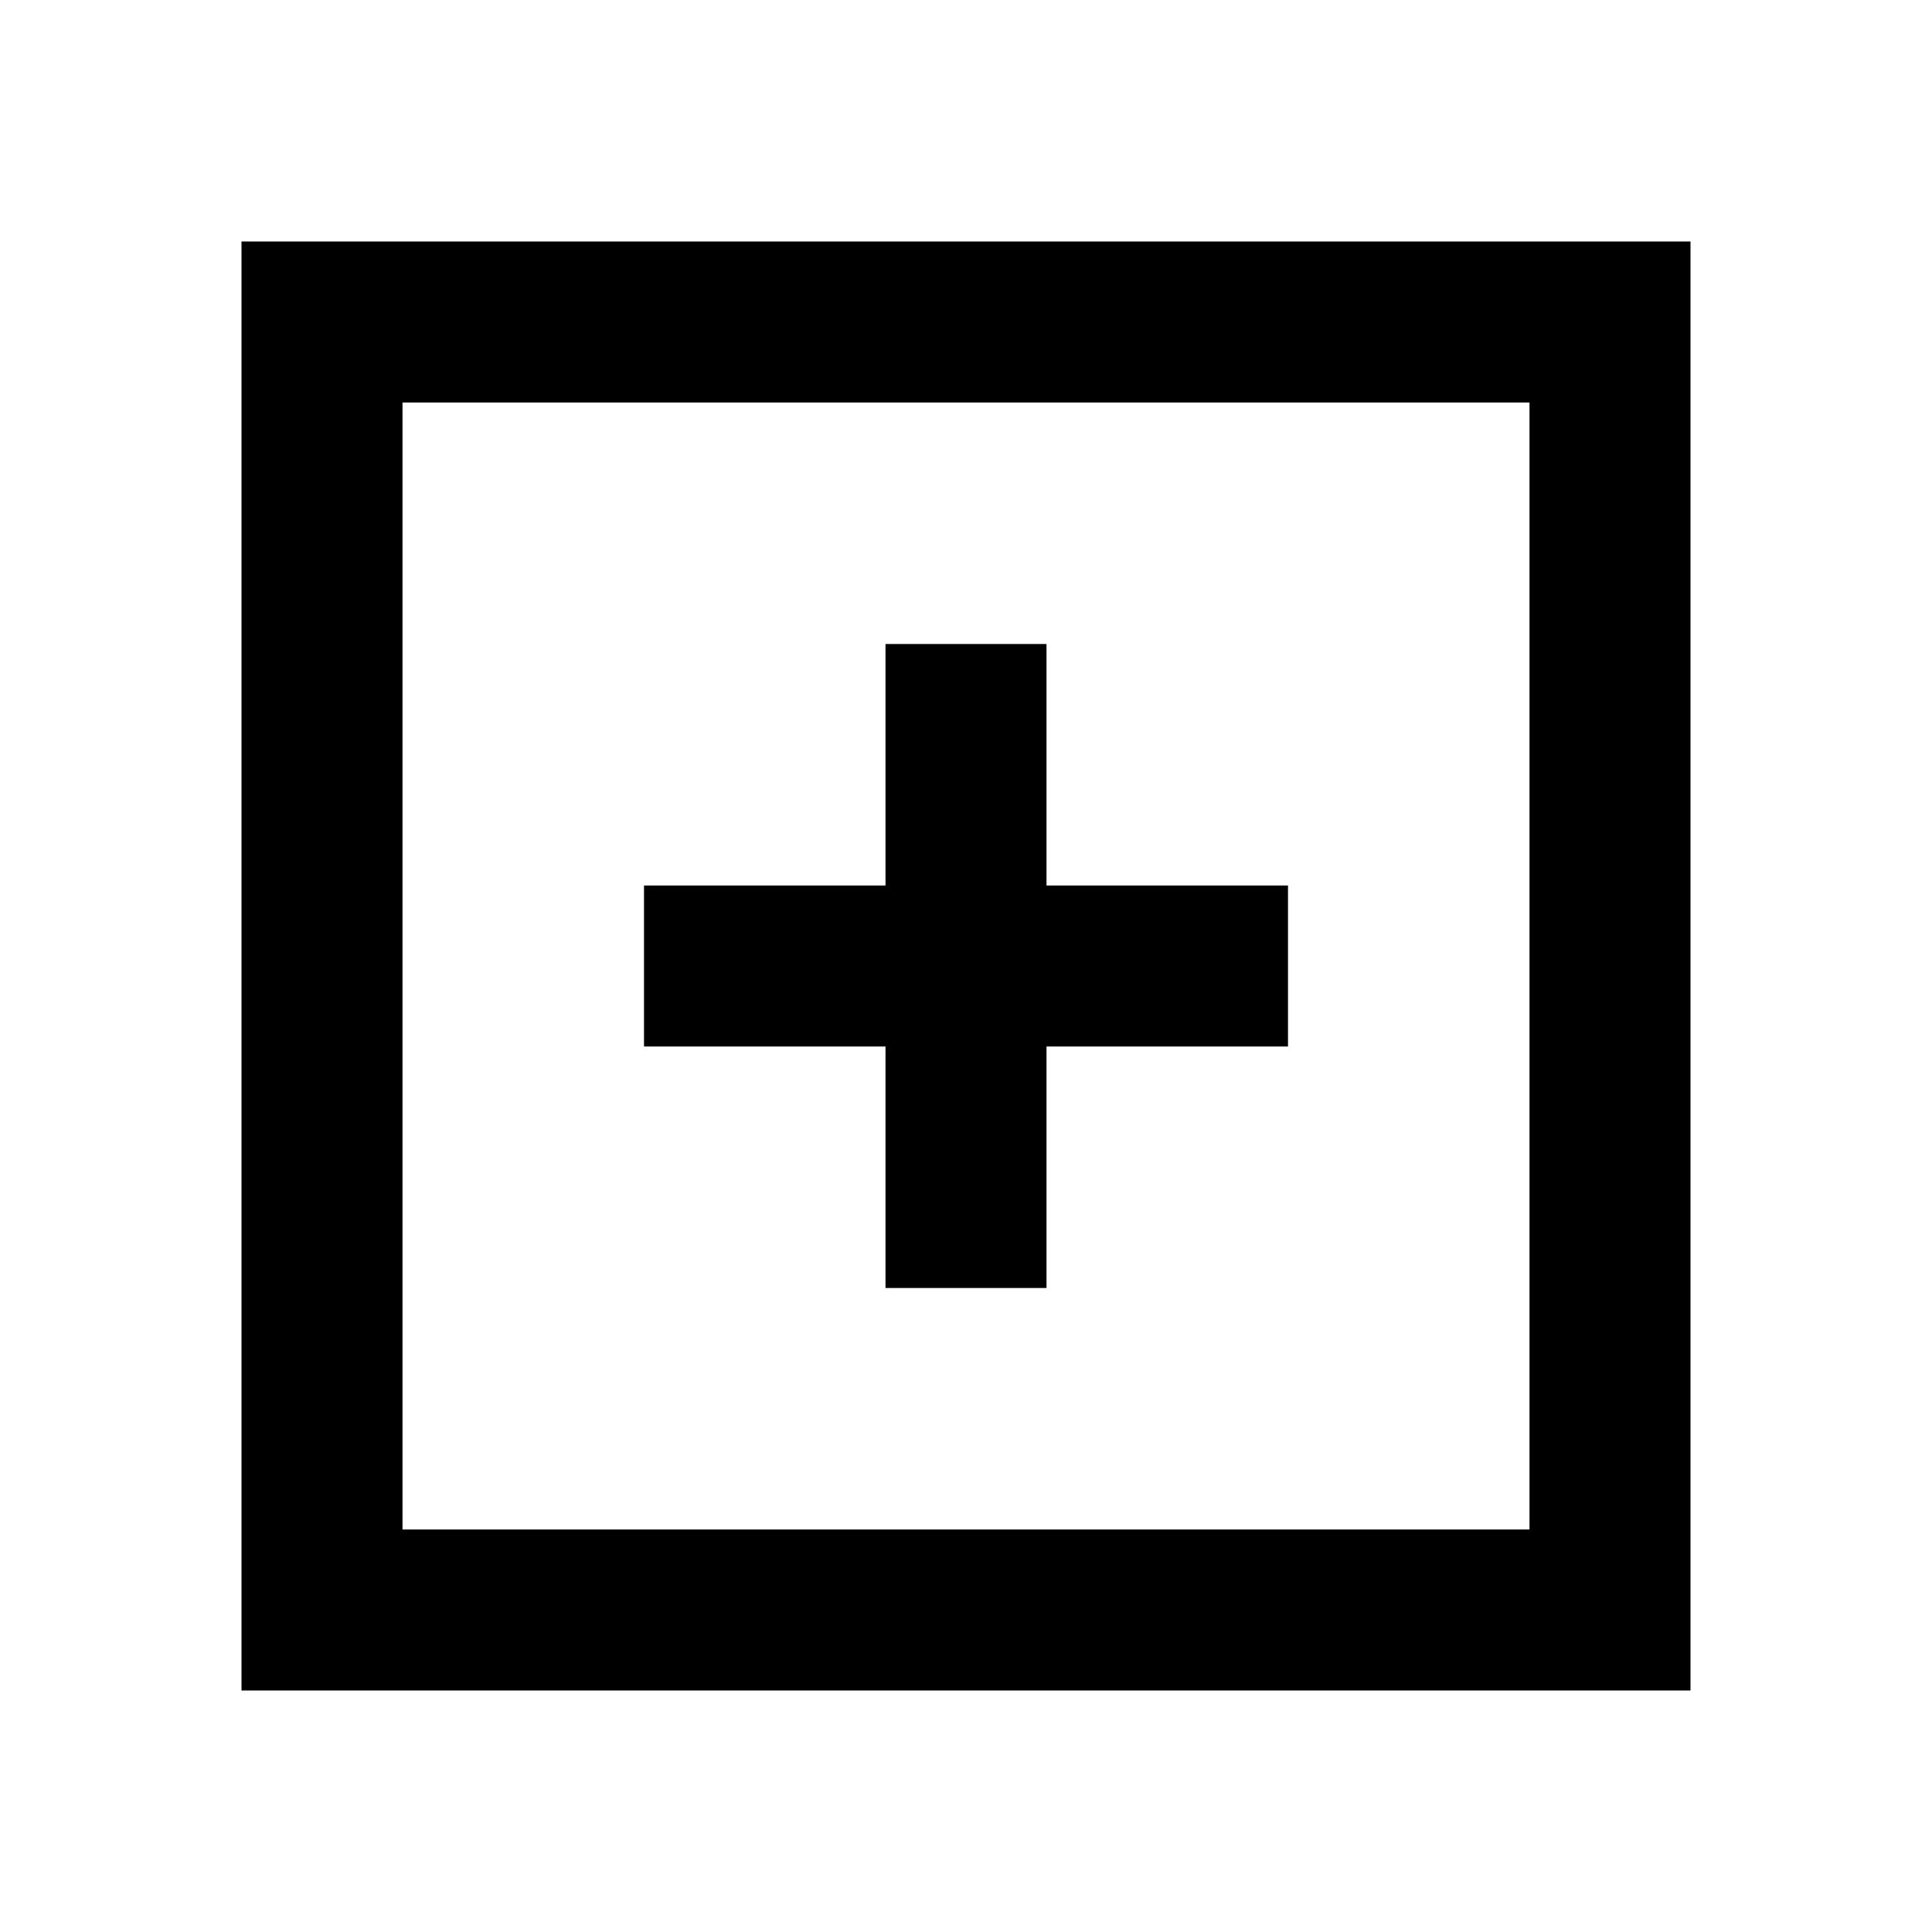
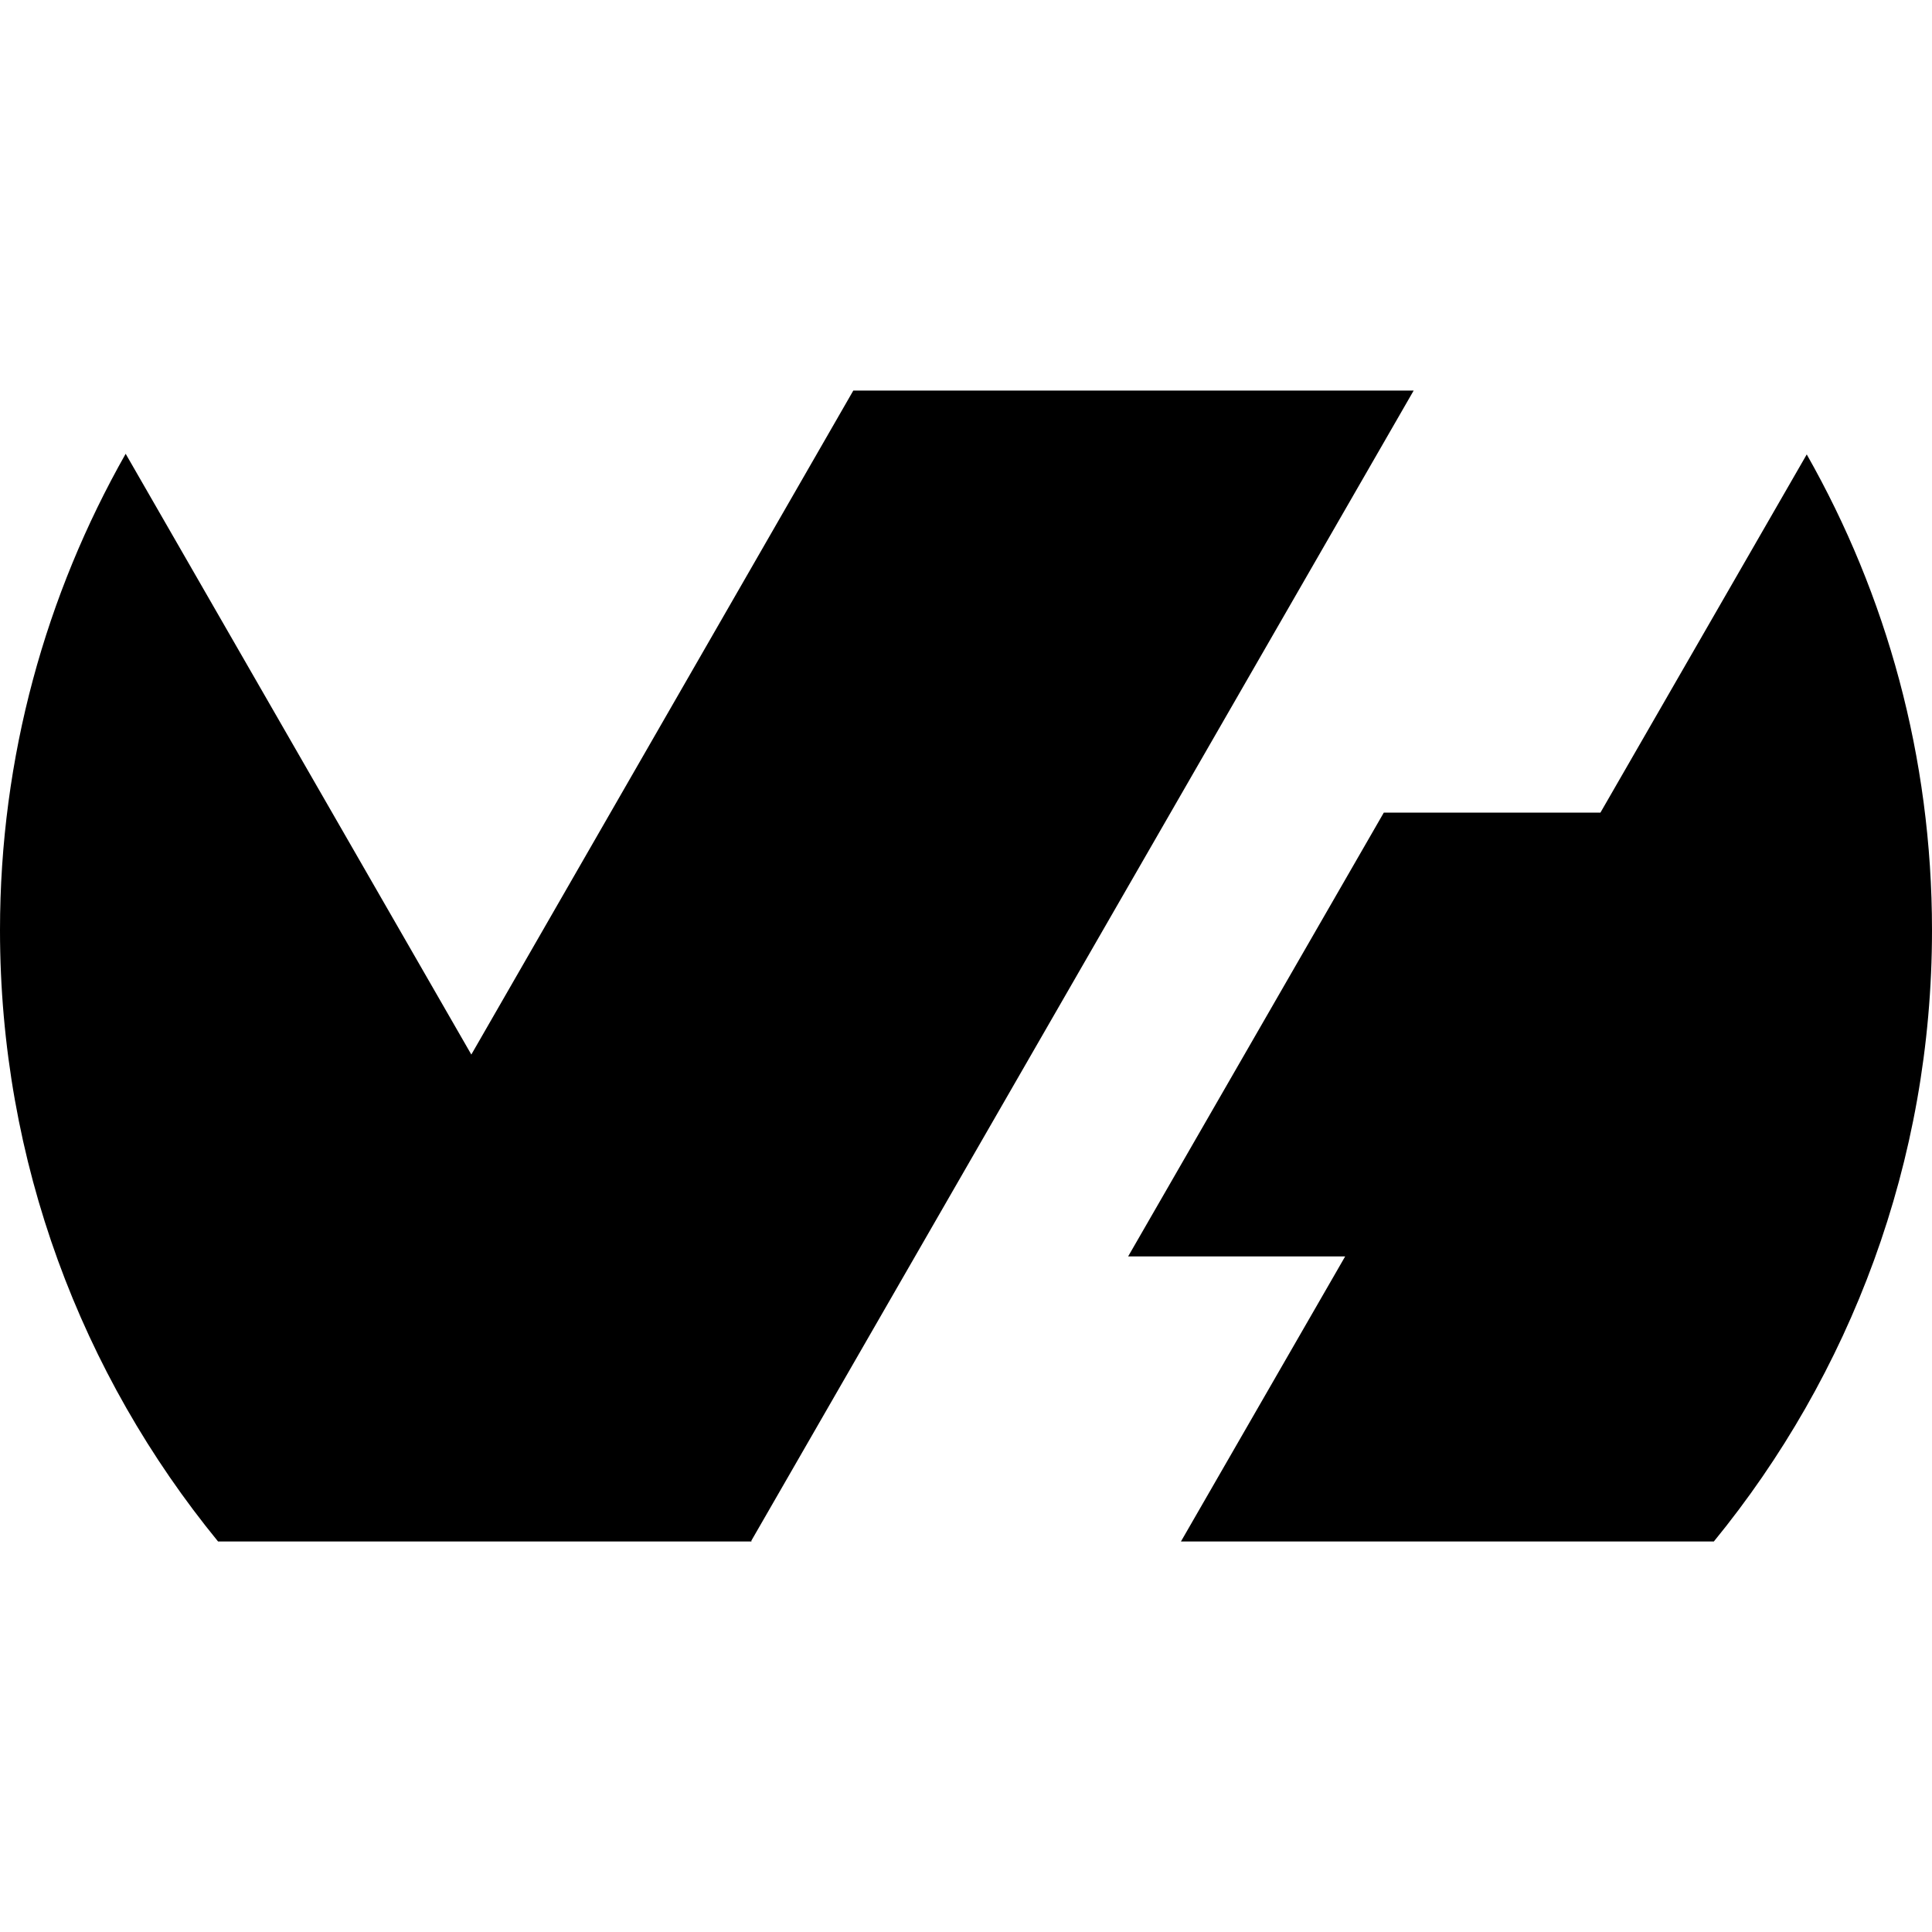
- <svg xmlns="http://www.w3.org/2000/svg" viewBox="0 0 24 24">
-   <path d="M4 4h16v16H4z" fill="none" stroke="currentColor" stroke-width="2" />
-   <path d="M8 12h8M12 8v8" stroke="currentColor" stroke-width="2" />
+ <svg xmlns="http://www.w3.org/2000/svg" role="img" viewBox="0 0 24 24">
+   <path d="M19.881 10.095l2.563-4.45C23.434 7.389 24 9.404 24 11.555c0 2.88-1.017 5.523-2.71 7.594h-6.62l2.04-3.541h-2.696l3.176-5.513h2.691zm-2.32-5.243L9.333 19.14l.003.009H2.709C1.014 17.077 0 14.435 0 11.555c0-2.152.57-4.17 1.561-5.918L5.855 13.1 10.6 4.852h6.961z" />
</svg>
